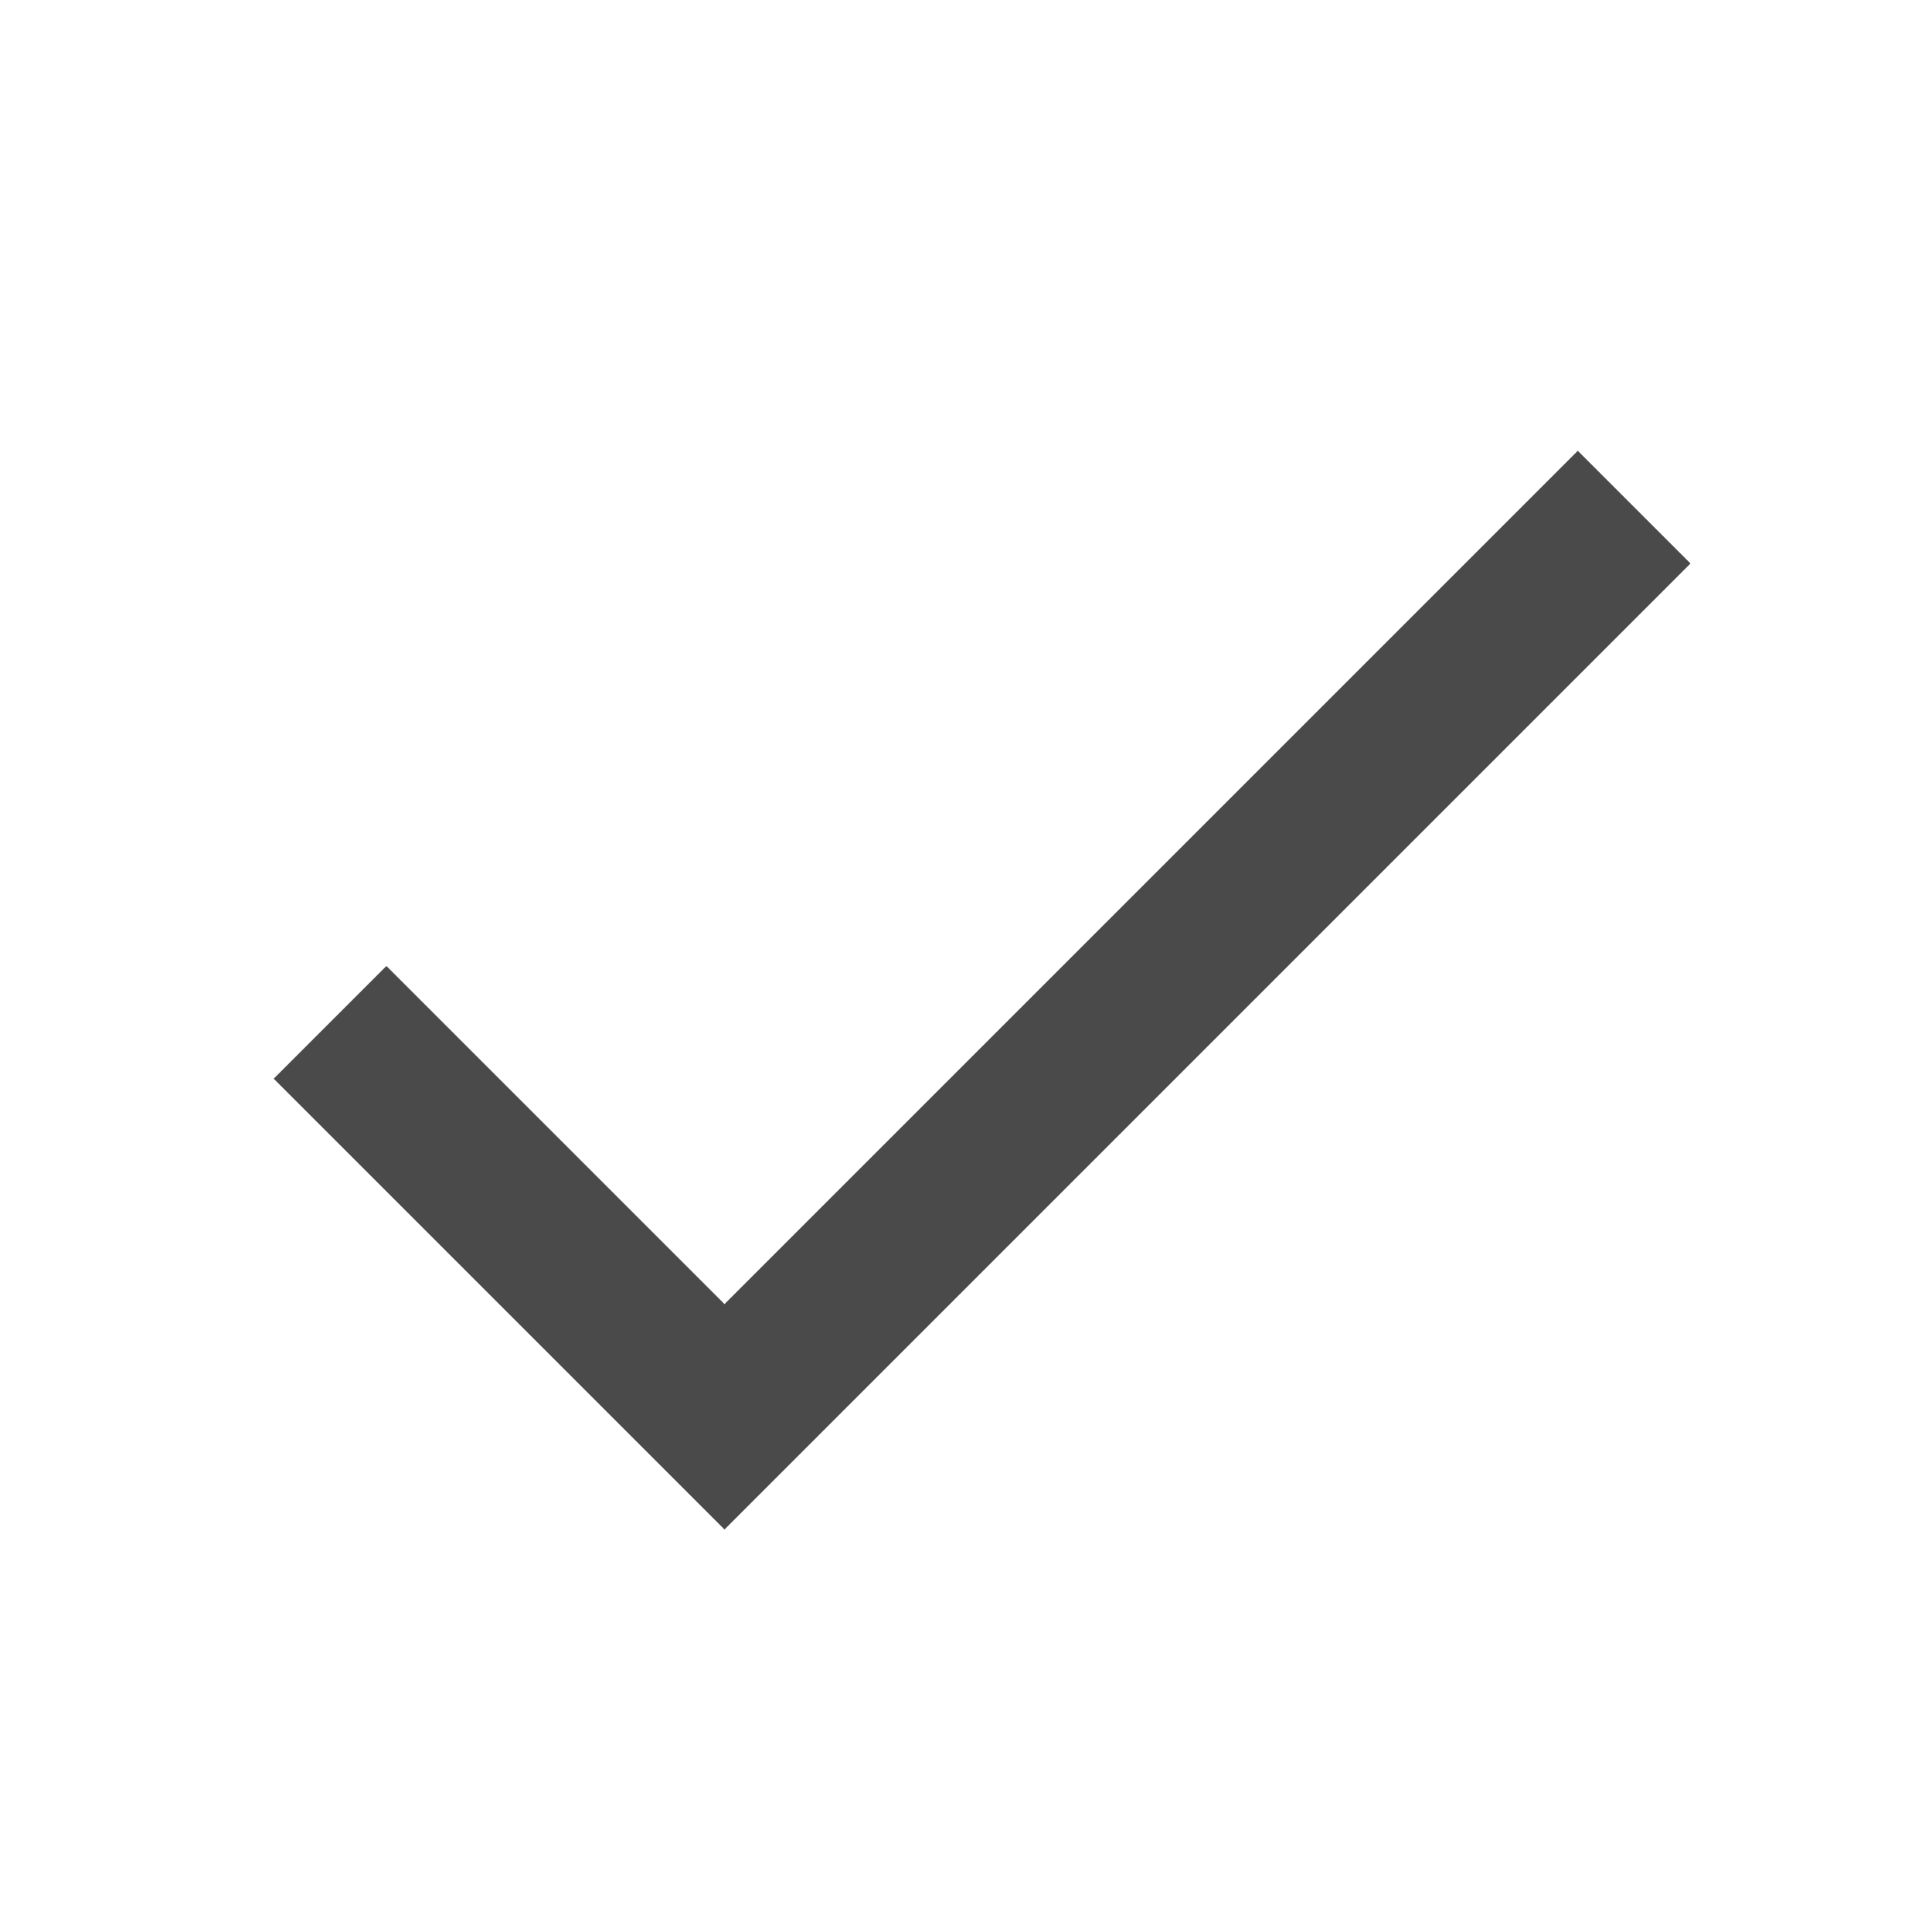
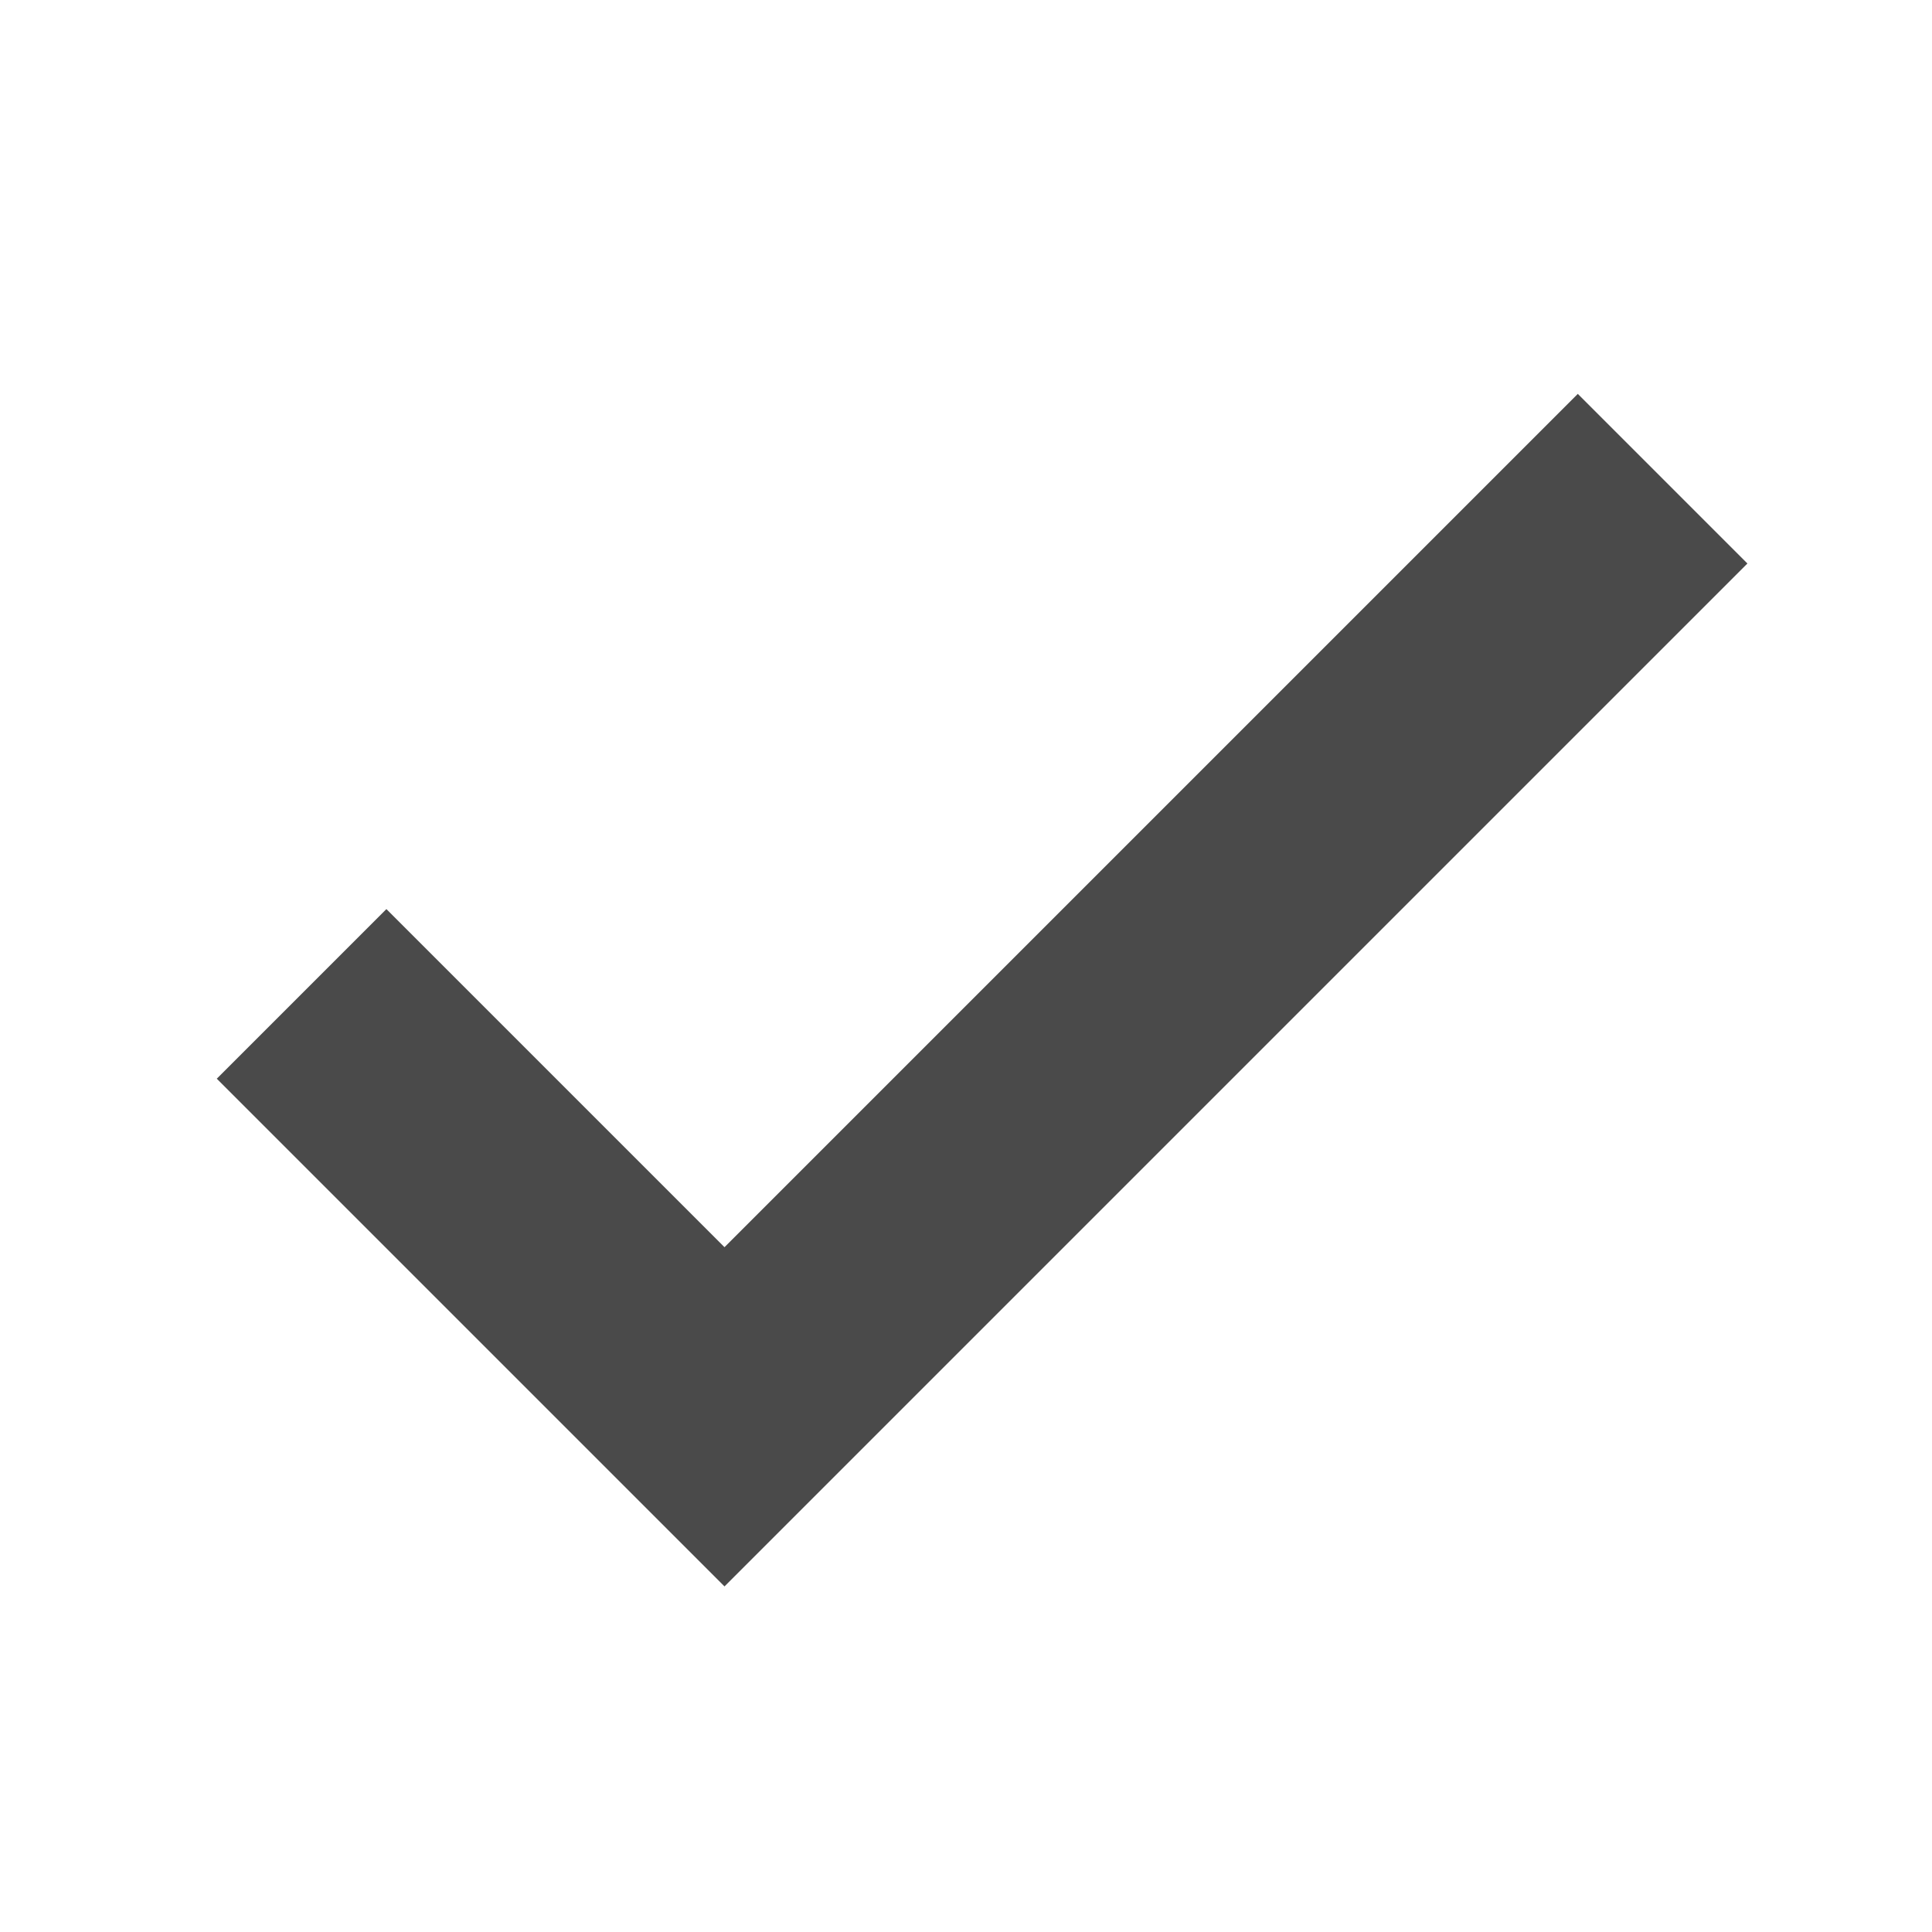
<svg xmlns="http://www.w3.org/2000/svg" fill="#000000" height="22" viewBox="0 0 24 24" width="22">
  <path d="M0 0h24v24H0z" fill="none" />
-   <path d="M9 16.2L4.8 12l-1.4 1.4L9 19 21 7l-1.4-1.4L9 16.2z" fill="#4A4A4A" />
+   <path d="M9 16.2L4.8 12l-1.4 1.4L9 19 21 7l-1.4-1.4L9 16.2z" fill="#4A4A4A" stroke="#4A4A4A" />
</svg>
